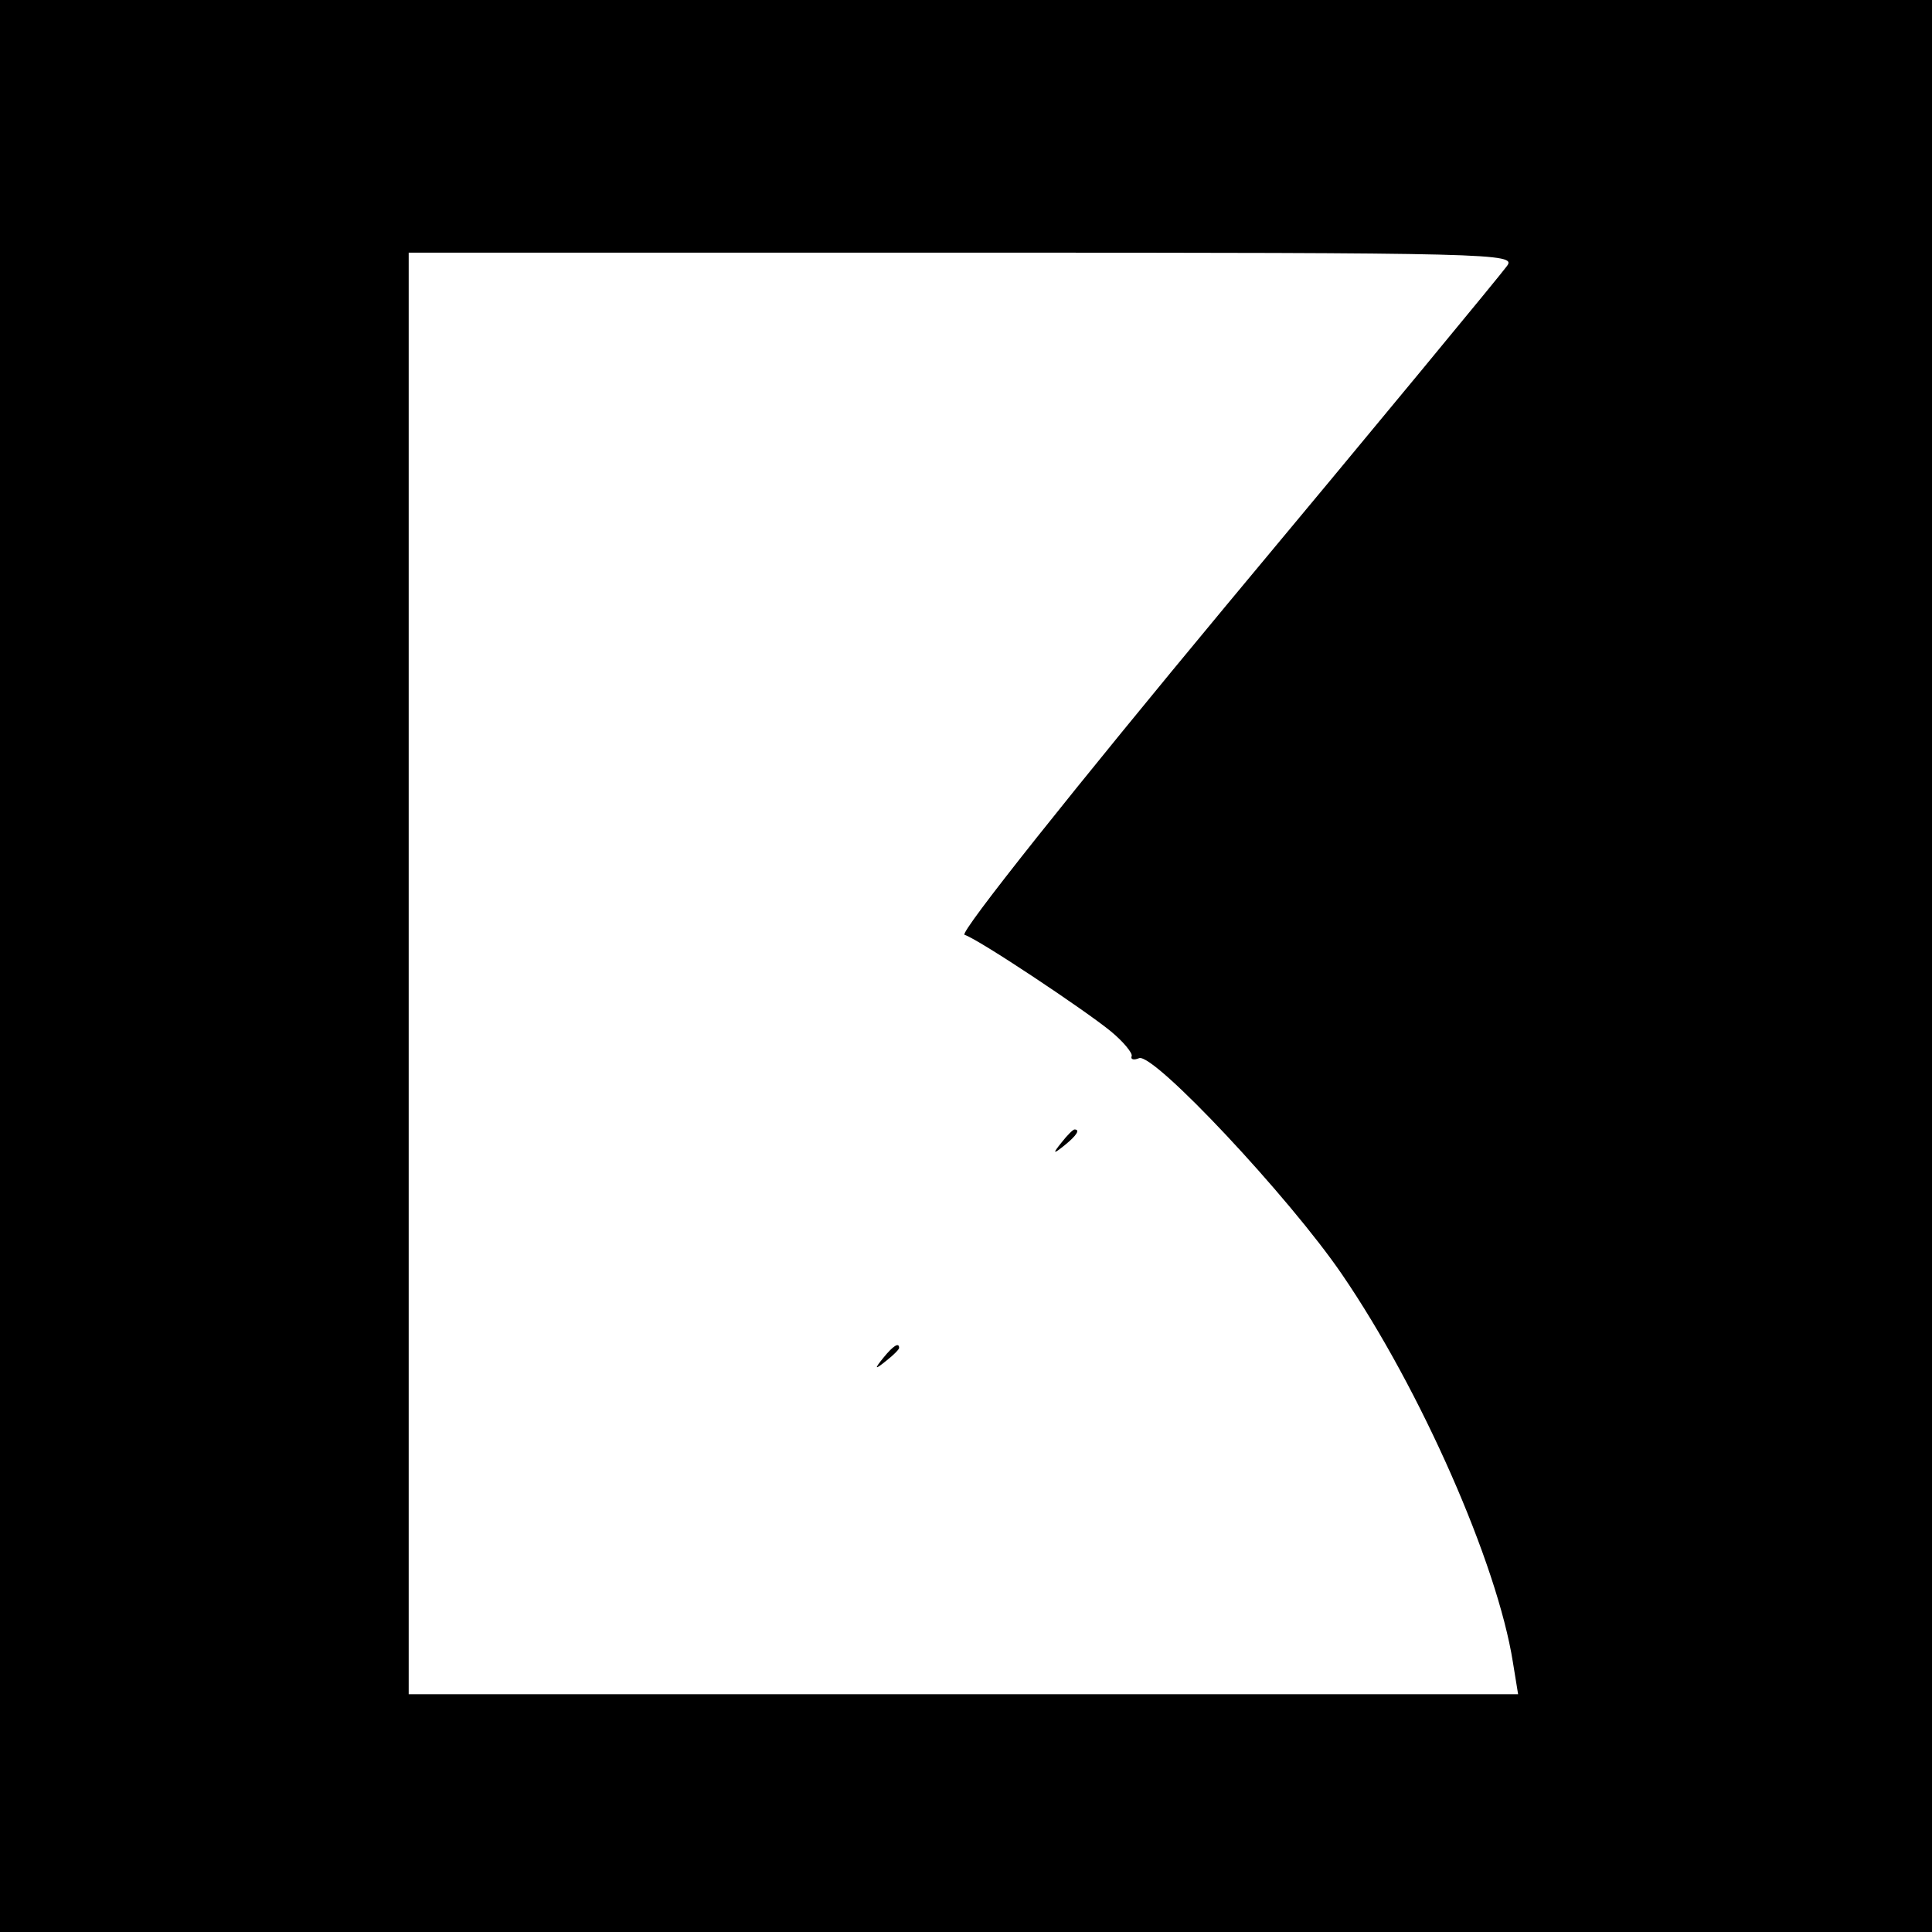
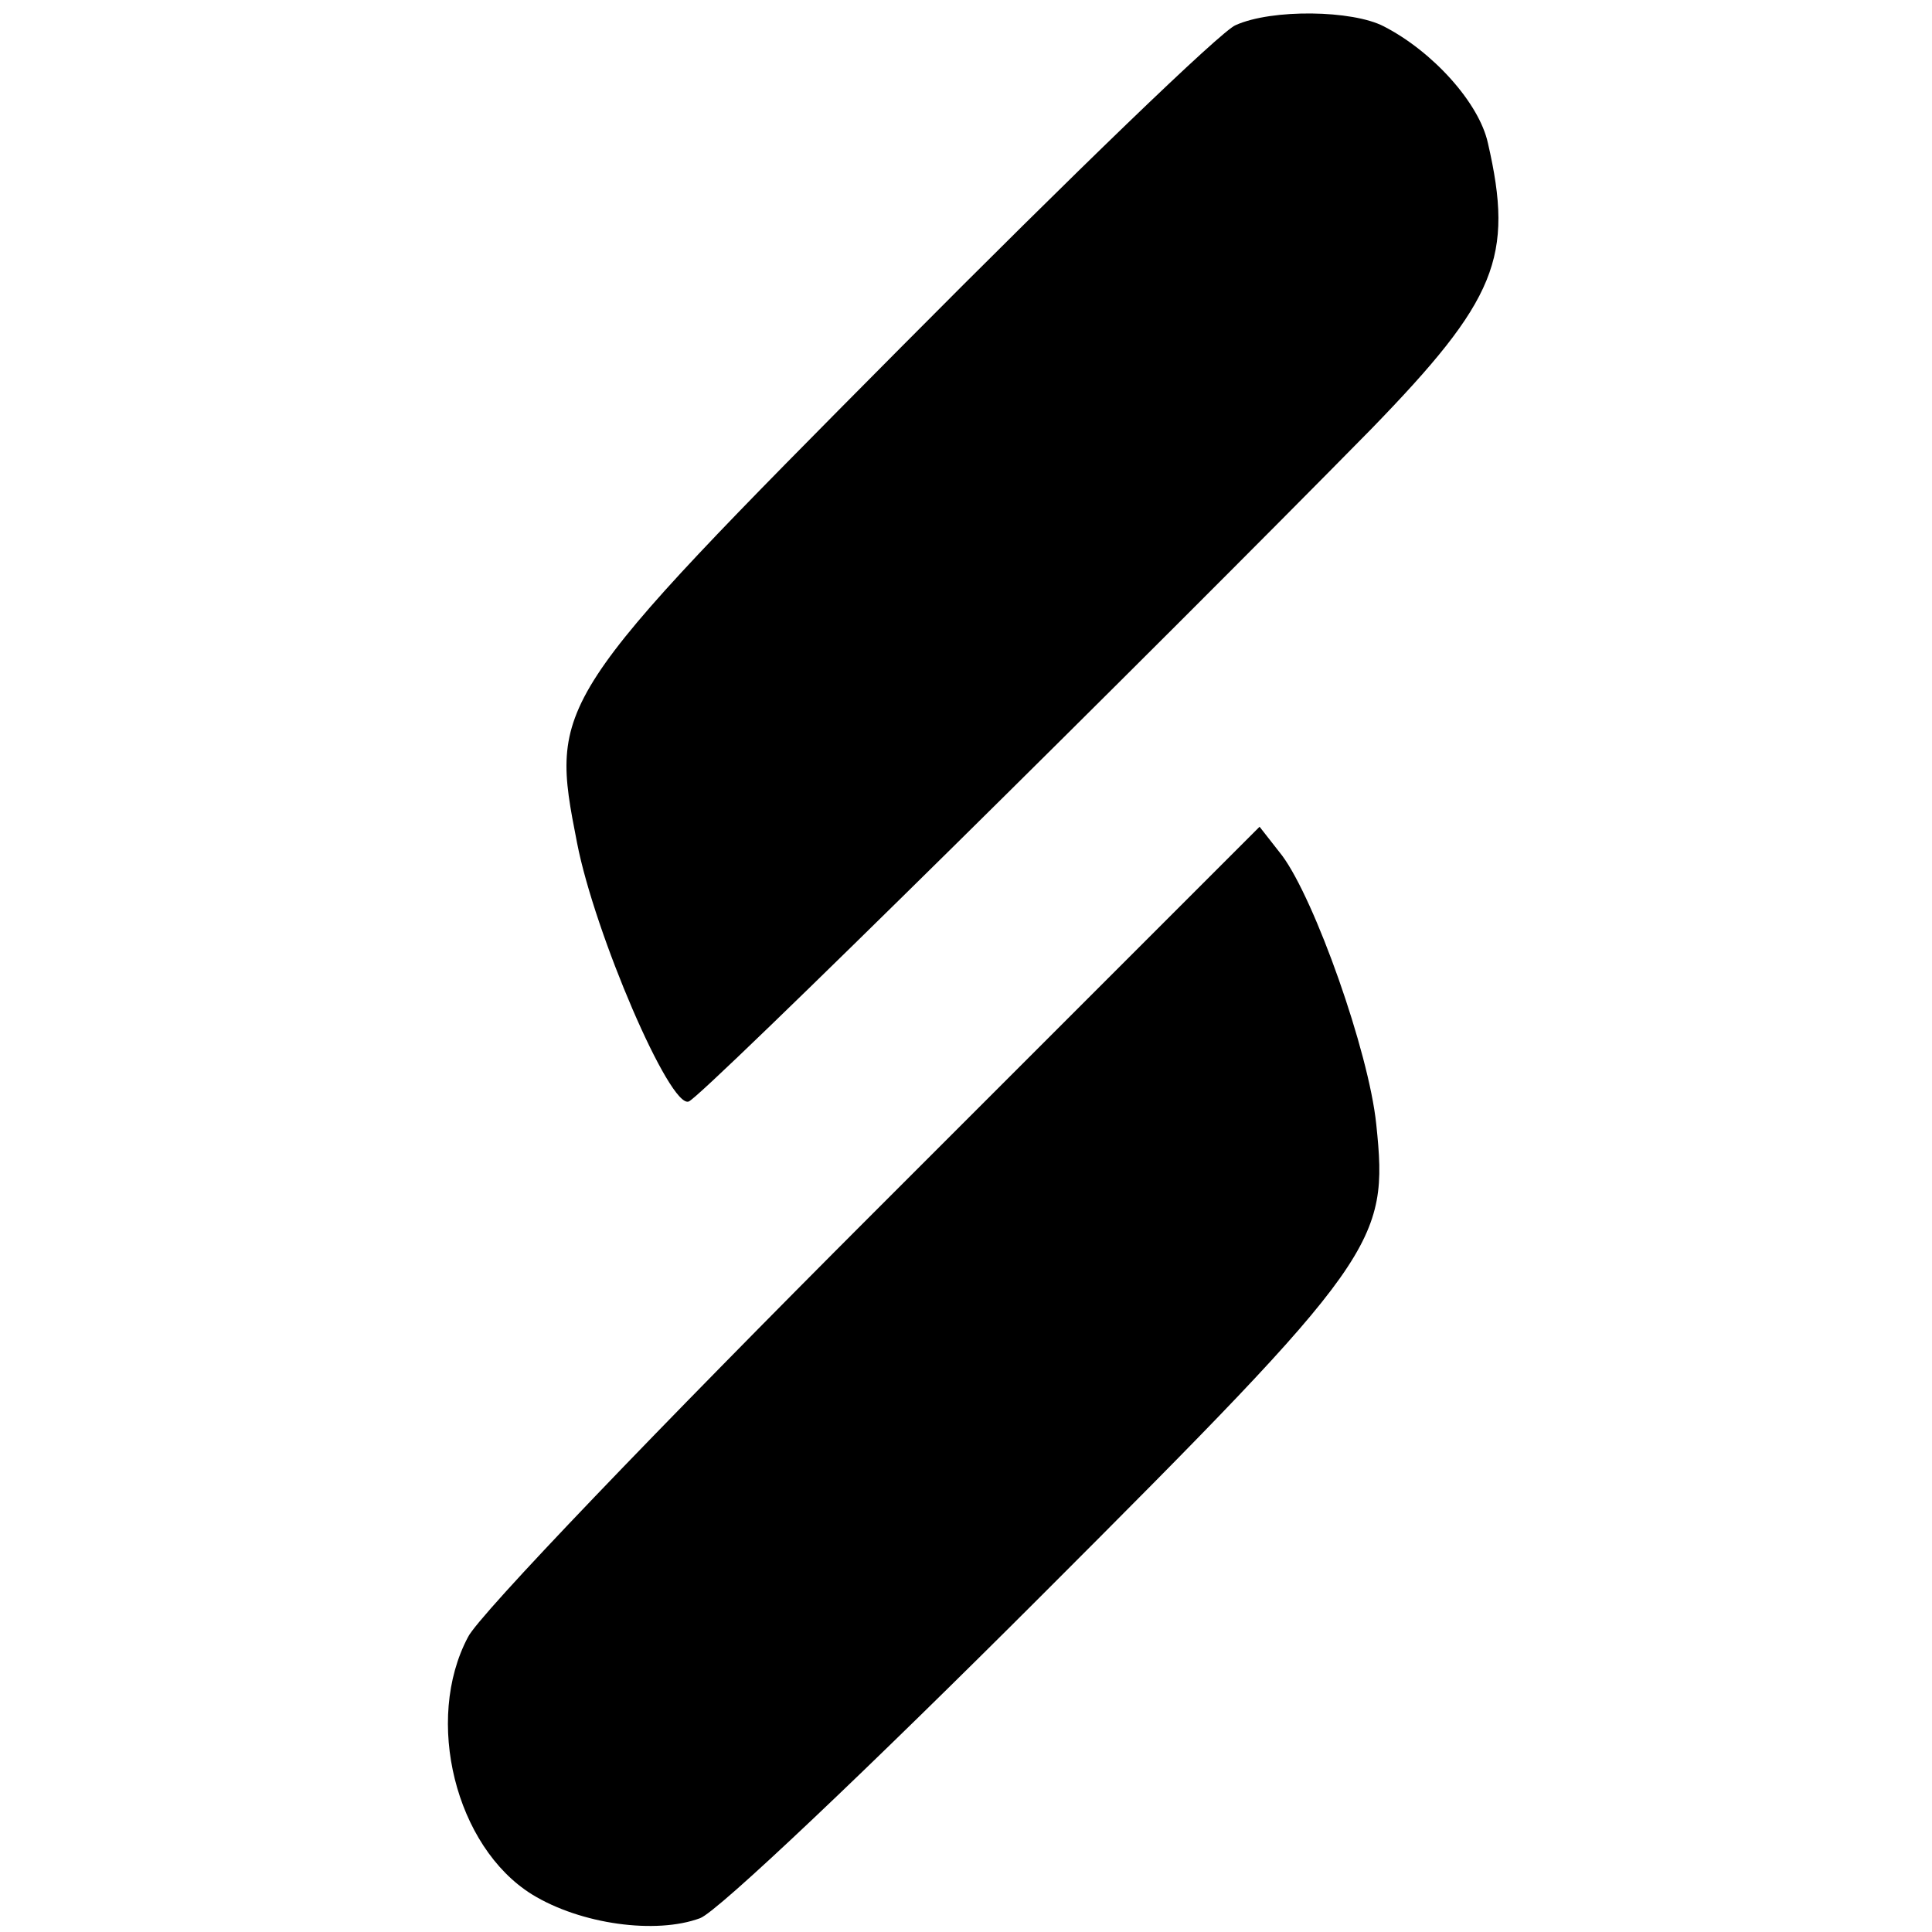
- <svg xmlns="http://www.w3.org/2000/svg" version="1.0" width="260pt" height="260pt" viewBox="0 0 260 260" preserveAspectRatio="xMidYMid meet">
-   <g transform="translate(0,260) scale(0.1,-0.1)" fill="#000000" stroke="none">
-     <path d="M0 1300 l0 -1300 1300 0 1300 0 0 1300 0 1300 -1300 0 -1300 0 0 -1300z m2028 942 c-7 -10 -177 -216 -378 -457 -201 -242 -359 -440 -352 -443 19 -6 163 -102 197 -130 17 -14 29 -29 28 -33 -2 -5 3 -6 10 -3 20 7 202 -187 273 -291 106 -155 209 -389 230 -522 l7 -43 -747 0 -746 0 0 970 0 970 746 0 c718 0 745 -1 732 -18z" />
-     <path d="M1429 1063 c-13 -16 -12 -17 4 -4 16 13 21 21 13 21 -2 0 -10 -8 -17 -17z" />
-     <path d="M1189 773 c-13 -16 -12 -17 4 -4 9 7 17 15 17 17 0 8 -8 3 -21 -13z" />
+ <svg xmlns="http://www.w3.org/2000/svg" version="1.0" width="154pt" height="154pt" viewBox="0 0 154 154" preserveAspectRatio="xMidYMid meet">
+   <g transform="translate(0,154) scale(0.1,-0.1)" fill="#000000" stroke="none">
+     <path d="M985 1520 c-11 -4 -131 -120 -267 -257 -279 -281 -280 -283 -258 -395 14 -72 74 -212 89 -206 10 3 371 360 544 536 100 103 114 137 93 228 -7 32 -44 73 -83 93 -25 13 -89 14 -118 1z" />
+     <path d="M696 573 c-169 -169 -315 -321 -323 -338 -35 -66 -10 -167 51 -205 39 -24 99 -32 134 -19 14 5 136 121 272 257 269 269 277 281 267 376 -6 58 -49 179 -75 214 l-18 23 -308 -308z" />
  </g>
</svg>
